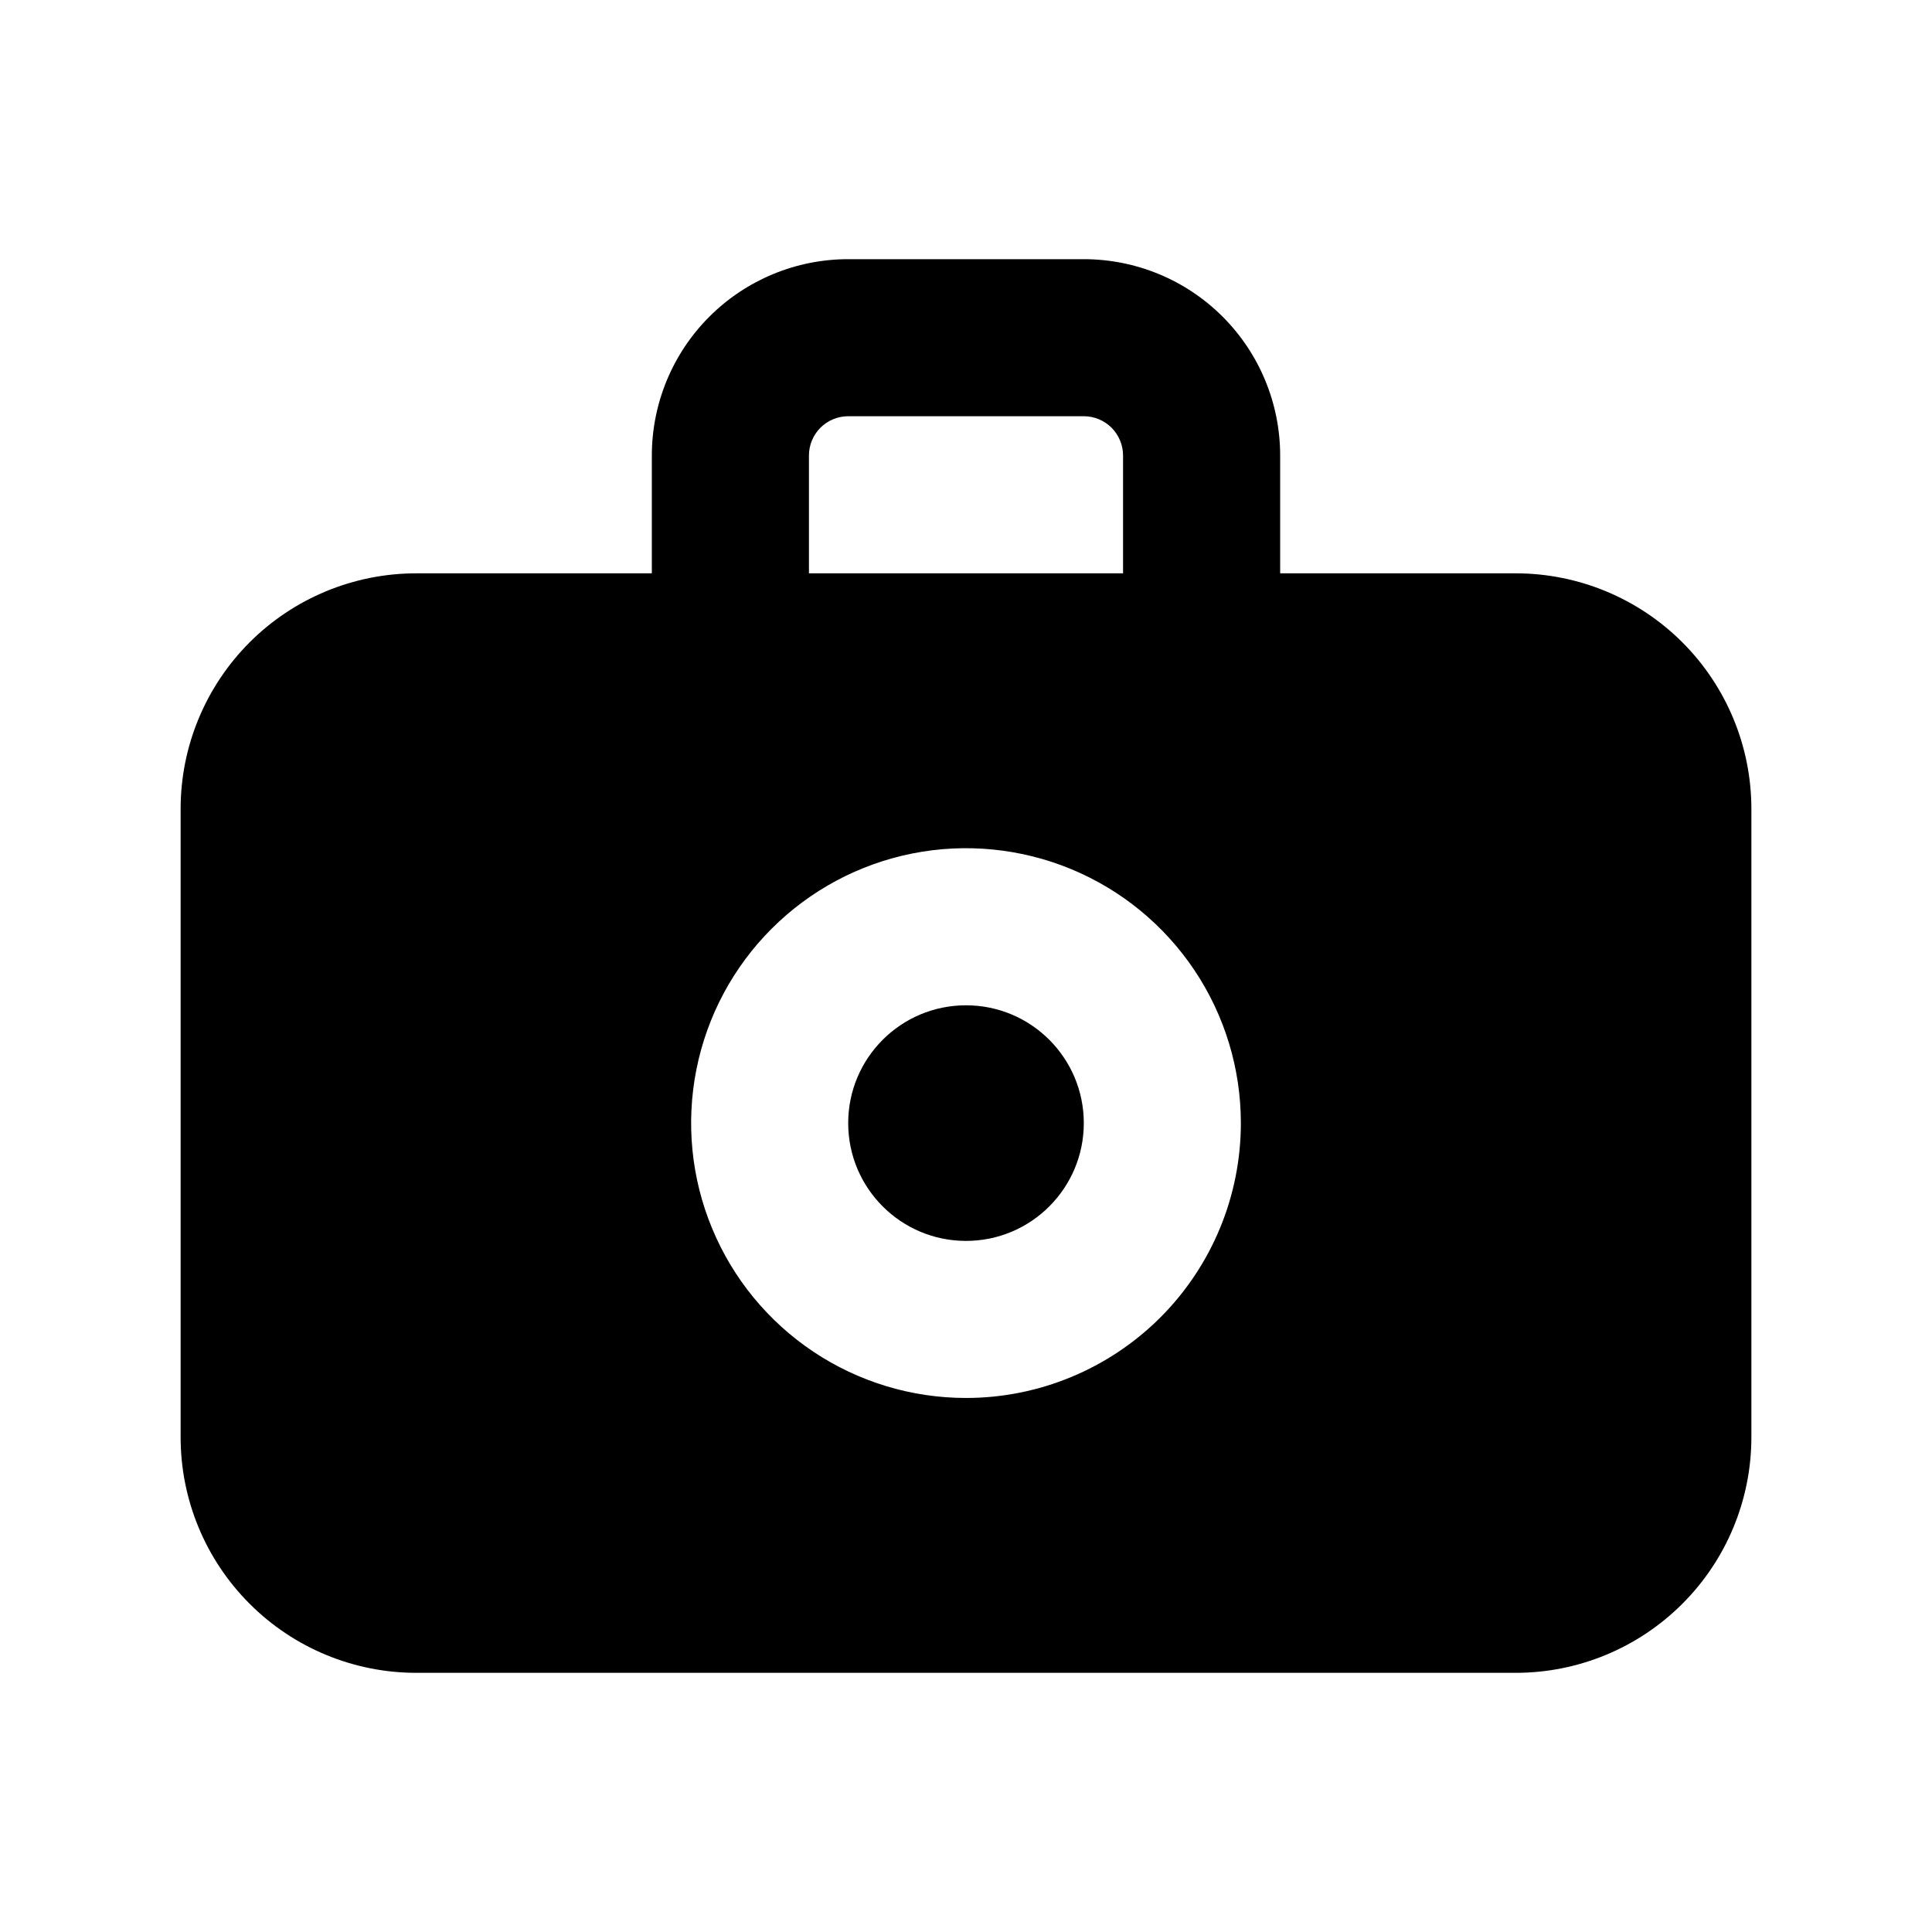
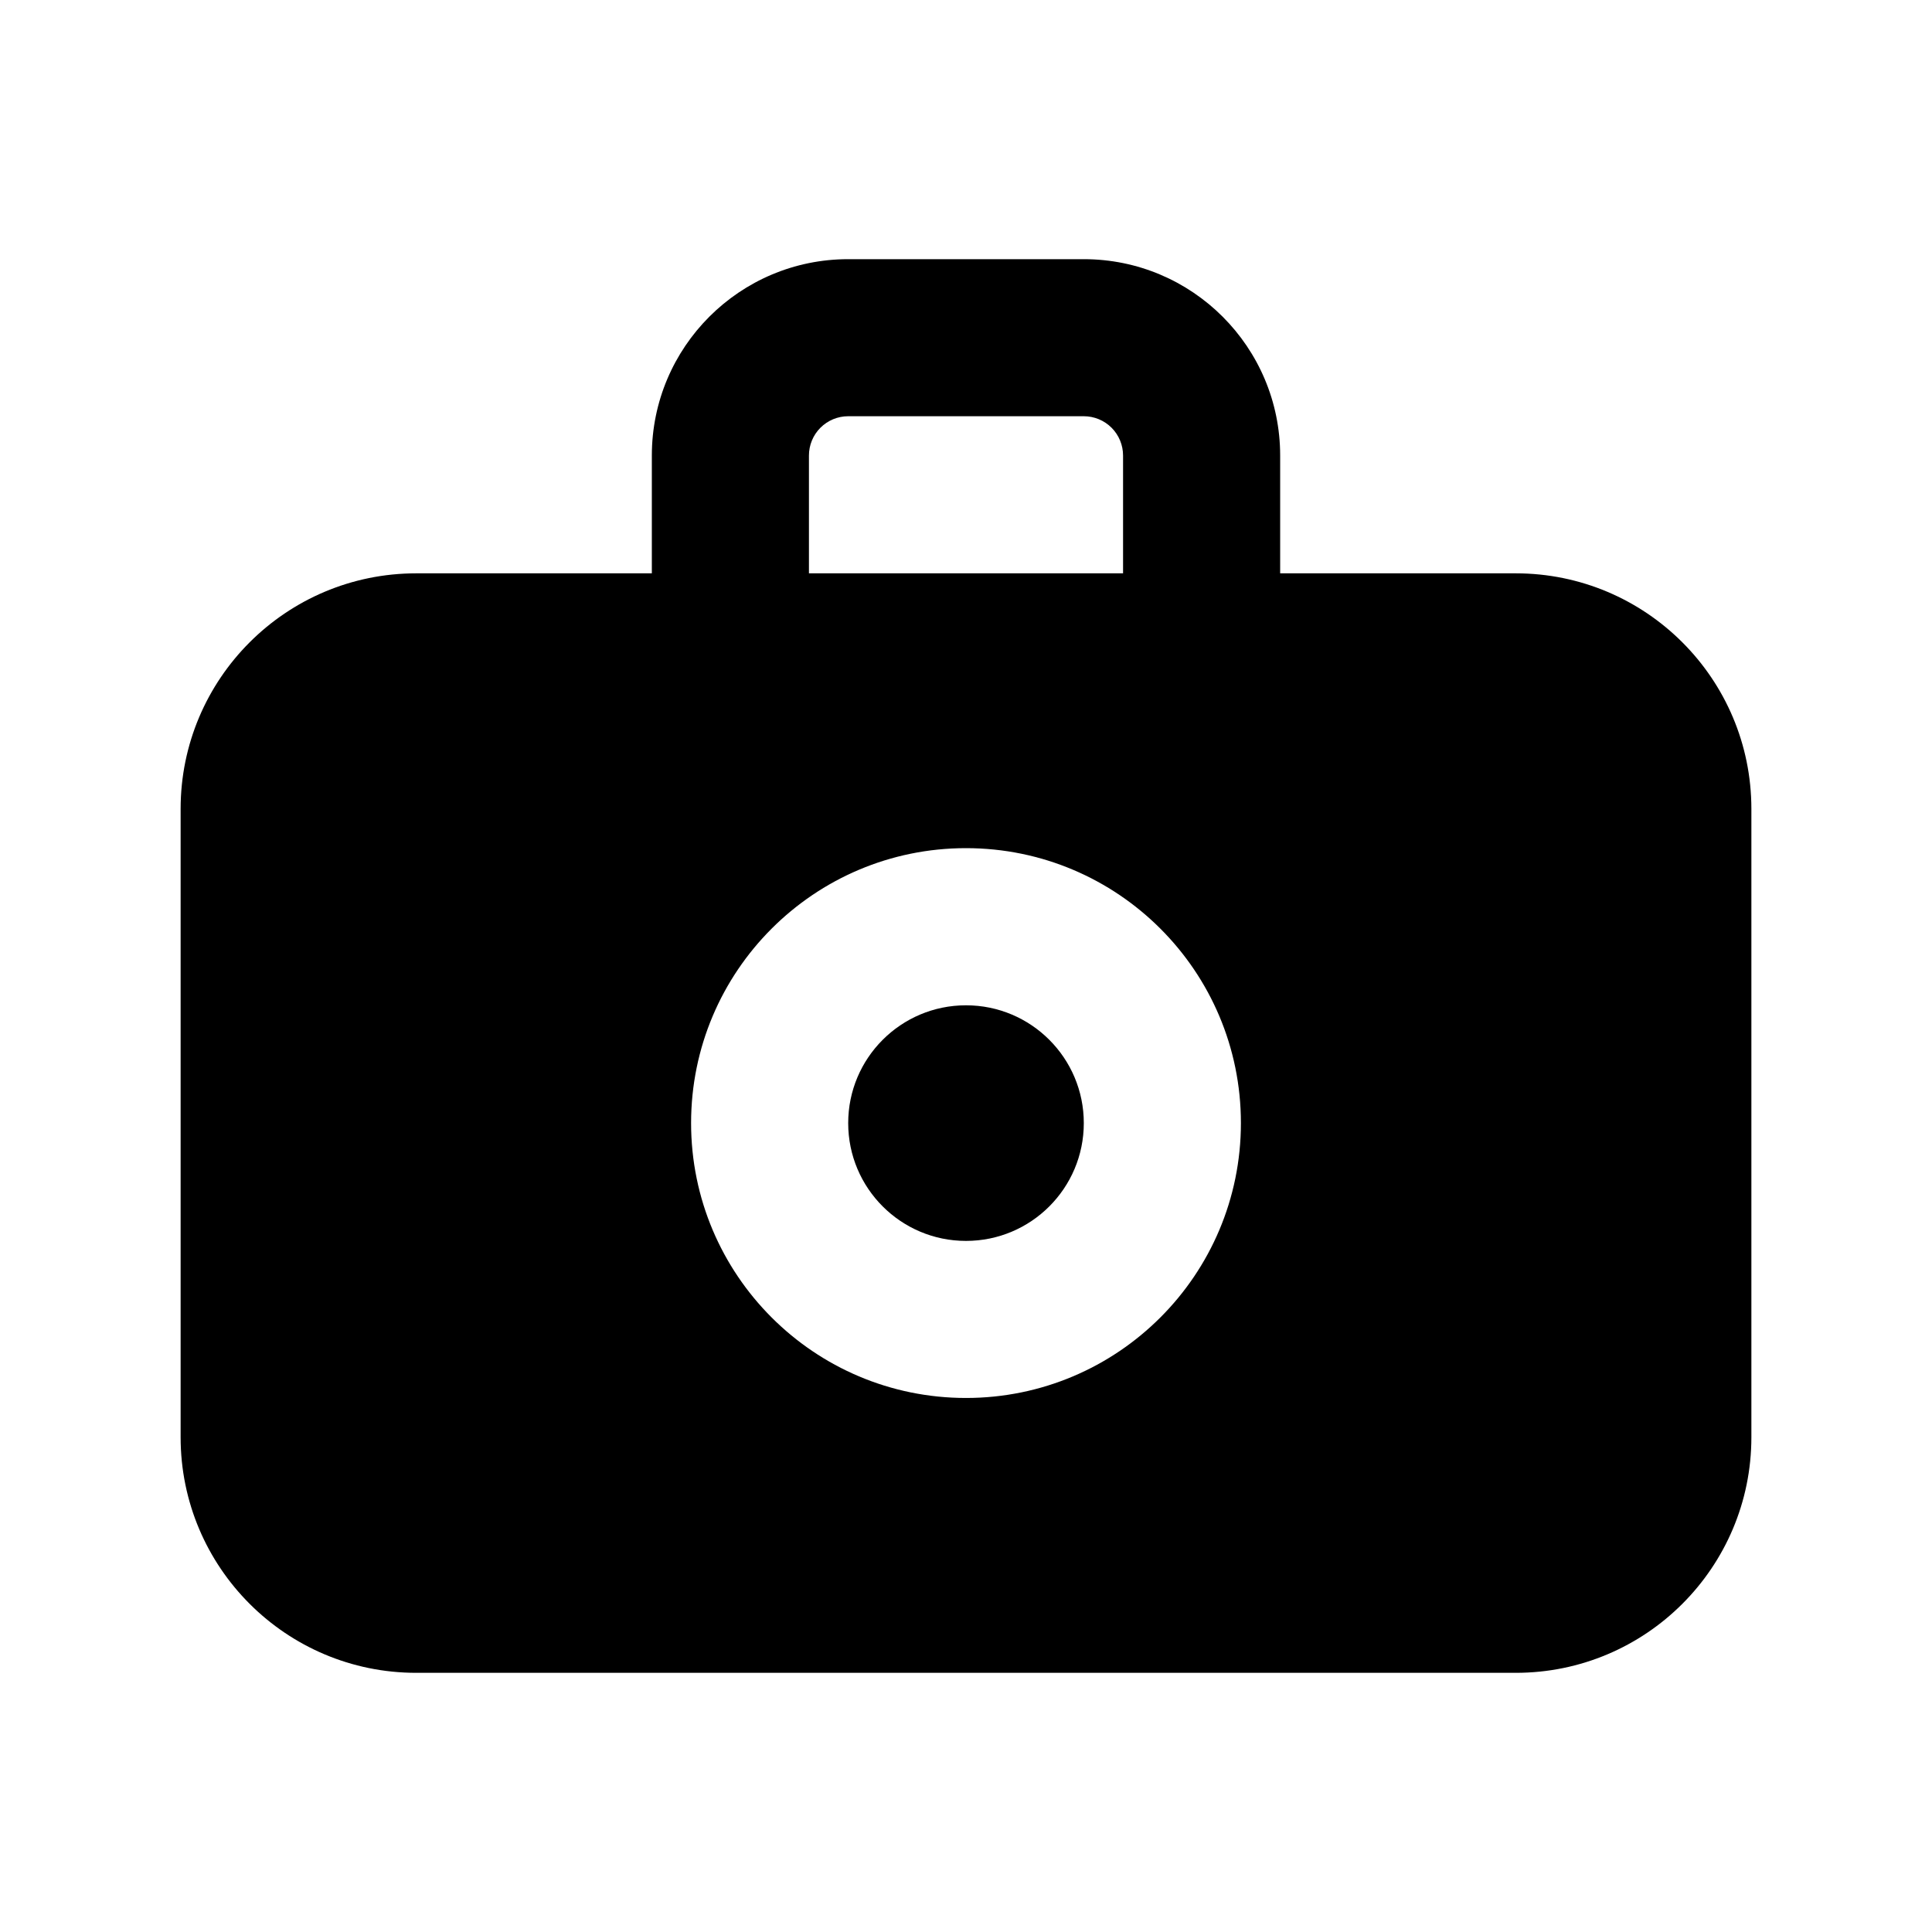
<svg xmlns="http://www.w3.org/2000/svg" fill="currentColor" viewBox="0 0 41 41">
-   <path d="M20.5 26.334C21.881 26.334 23 25.214 23 23.834C23 22.453 21.881 21.334 20.5 21.334C19.119 21.334 18 22.453 18 23.834C18 25.214 19.119 26.334 20.5 26.334Z" />
-   <path d="M32.167 12.167H27.167V9.667C27.167 8.562 26.728 7.502 25.946 6.72C25.165 5.939 24.105 5.5 23 5.5H18C16.895 5.5 15.835 5.939 15.054 6.72C14.272 7.502 13.833 8.562 13.833 9.667V12.167H8.833C7.507 12.167 6.235 12.694 5.298 13.631C4.36 14.569 3.833 15.841 3.833 17.167V30.5C3.833 31.826 4.36 33.098 5.298 34.035C6.235 34.973 7.507 35.5 8.833 35.5H32.167C33.493 35.5 34.764 34.973 35.702 34.035C36.64 33.098 37.167 31.826 37.167 30.5V17.167C37.167 15.841 36.64 14.569 35.702 13.631C34.764 12.694 33.493 12.167 32.167 12.167ZM17.167 9.667C17.167 9.446 17.254 9.234 17.411 9.077C17.567 8.921 17.779 8.833 18 8.833H23C23.221 8.833 23.433 8.921 23.589 9.077C23.745 9.234 23.833 9.446 23.833 9.667V12.167H17.167V9.667ZM20.5 29.667C19.346 29.667 18.218 29.325 17.259 28.684C16.3 28.043 15.552 27.132 15.111 26.066C14.669 25 14.554 23.827 14.779 22.695C15.004 21.564 15.559 20.524 16.375 19.709C17.191 18.893 18.23 18.337 19.362 18.112C20.493 17.887 21.666 18.003 22.732 18.444C23.798 18.886 24.709 19.633 25.35 20.593C25.991 21.552 26.333 22.68 26.333 23.833C26.333 25.38 25.719 26.864 24.625 27.958C23.531 29.052 22.047 29.667 20.5 29.667Z" />
+   <path d="M20.5 26.334a2.5 2.5 0 1 0 0-5 2.5 2.5 0 0 0 0 5Z" />
+   <path d="M32.167 12.167h-5v-2.5A4.167 4.167 0 0 0 23 5.5h-5a4.167 4.167 0 0 0-4.167 4.167v2.5h-5a5 5 0 0 0-5 5V30.5a5 5 0 0 0 5 5h23.334a5 5 0 0 0 5-5V17.167a5 5 0 0 0-5-5Zm-15-2.5A.833.833 0 0 1 18 8.833h5a.833.833 0 0 1 .833.834v2.5h-6.666v-2.5Zm3.333 20a5.834 5.834 0 1 1 0-11.668 5.834 5.834 0 0 1 0 11.668Z" />
</svg>
